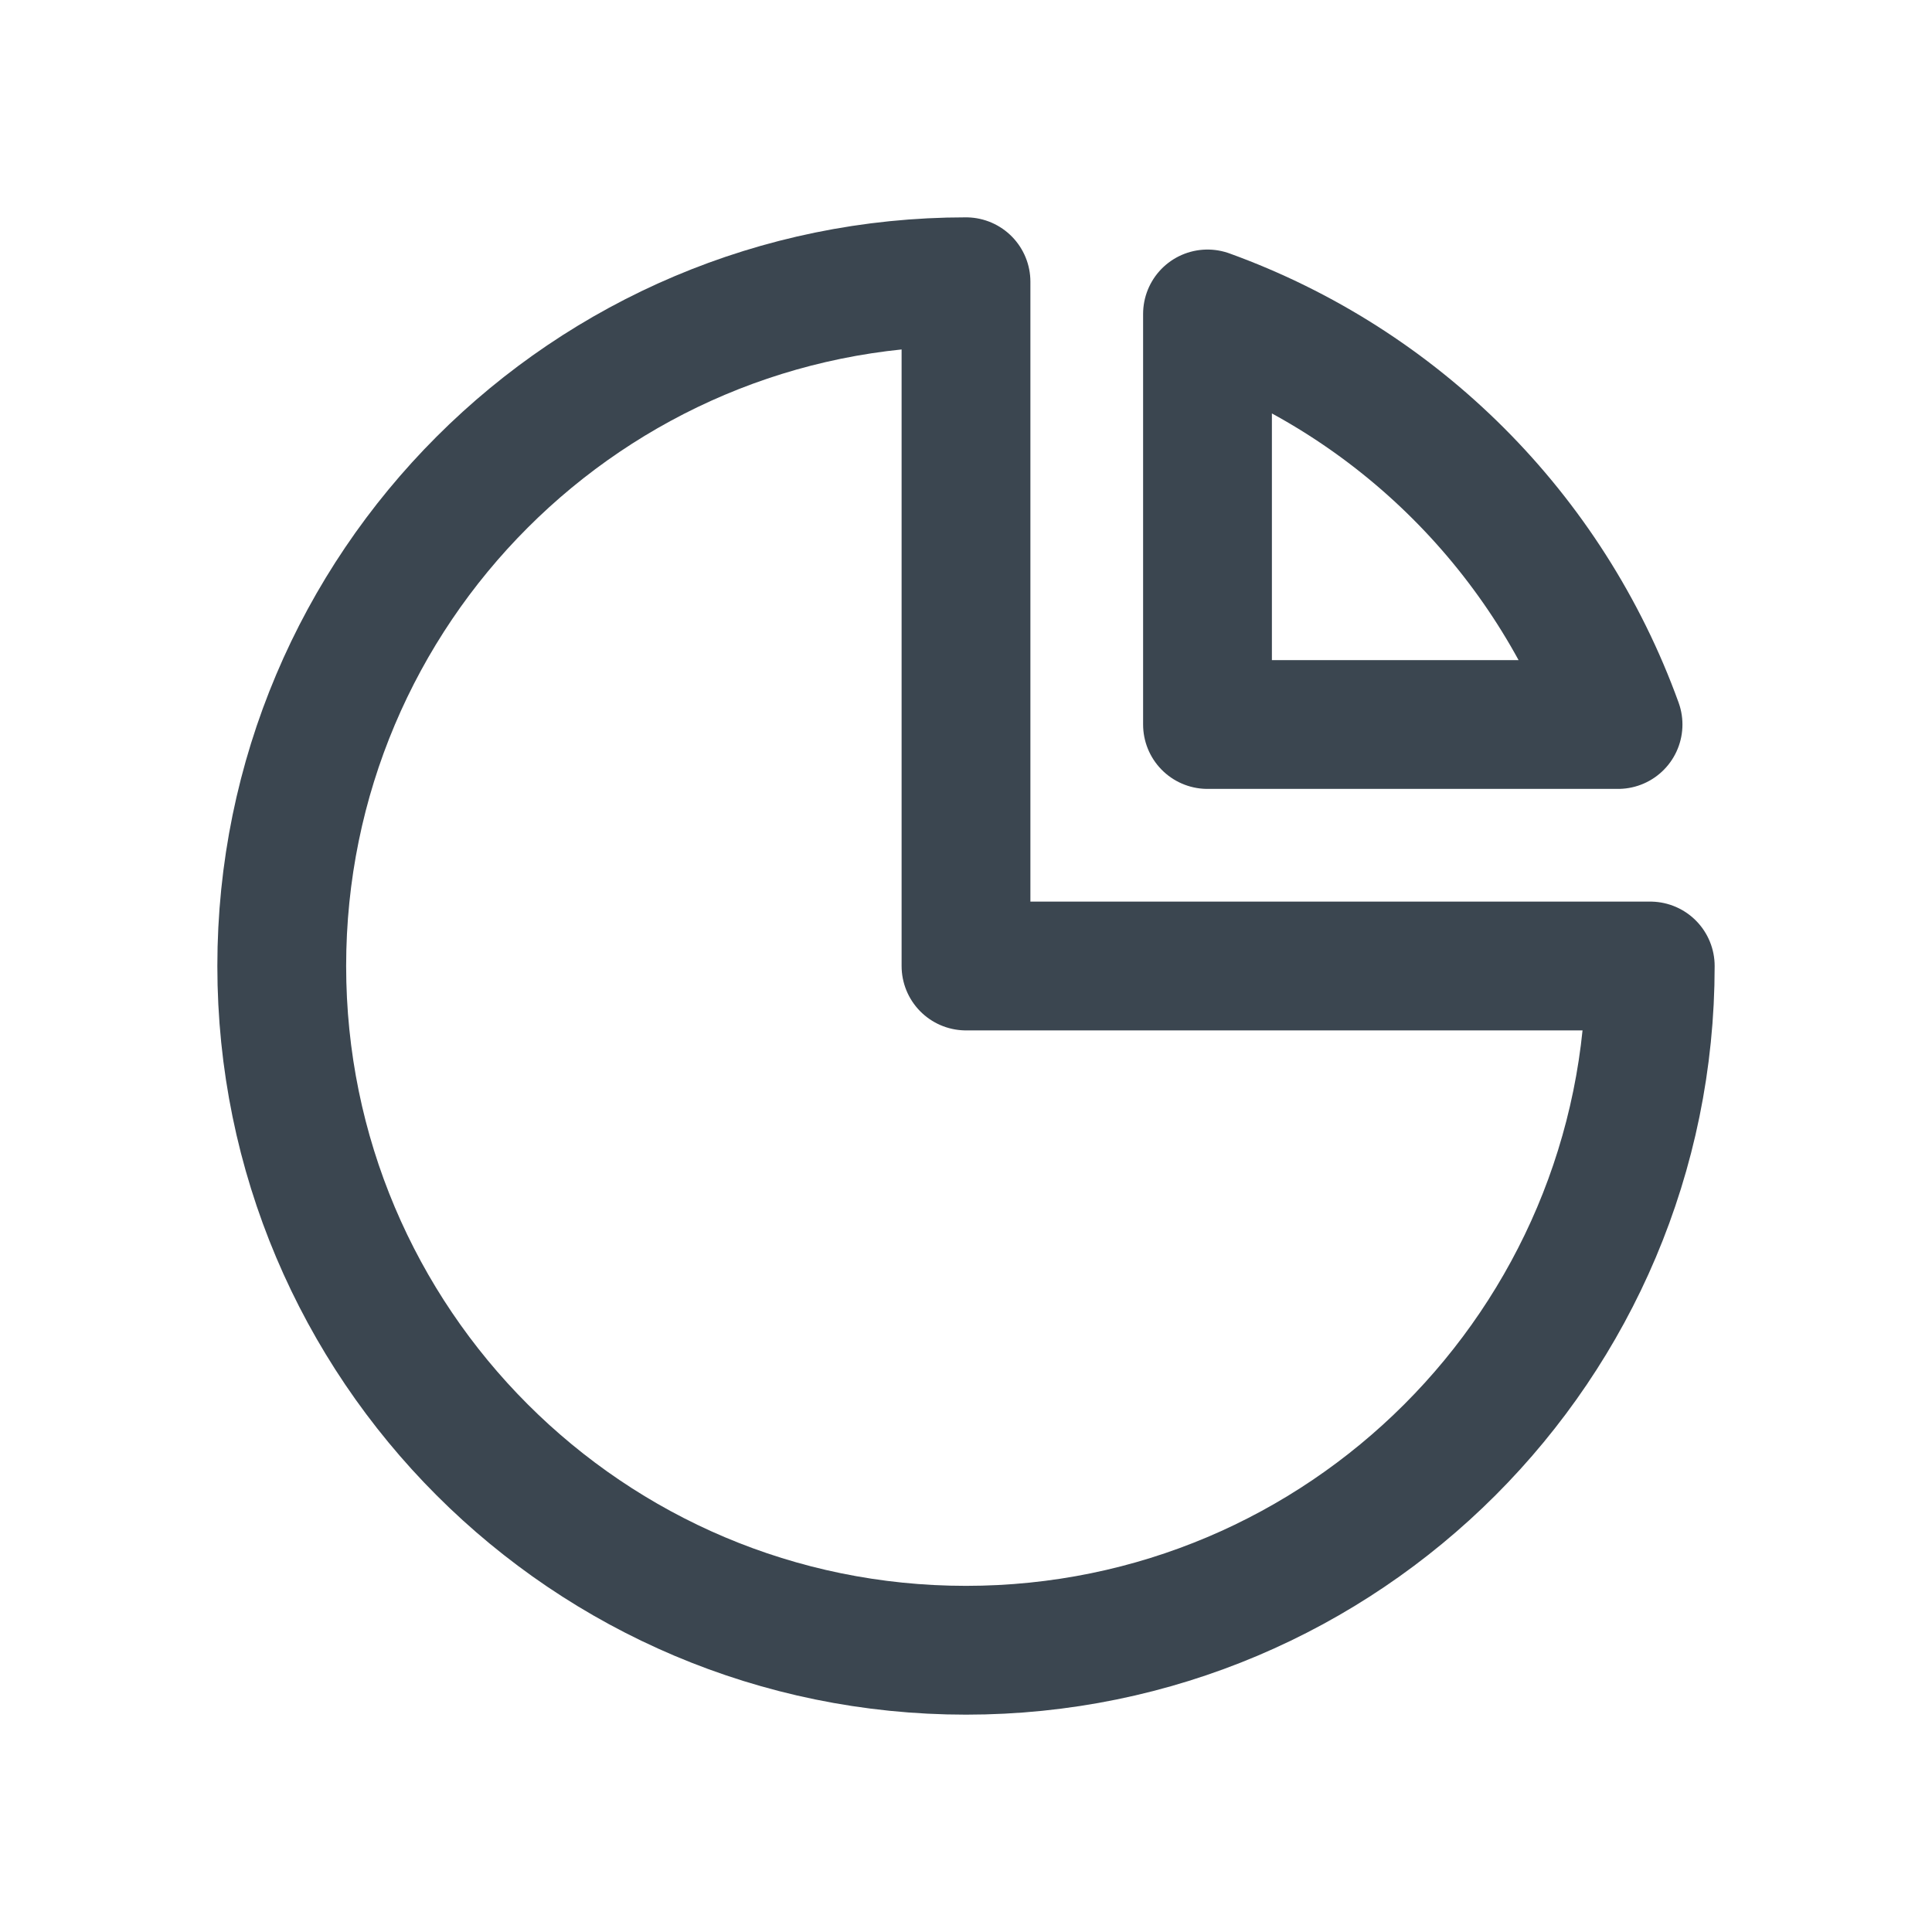
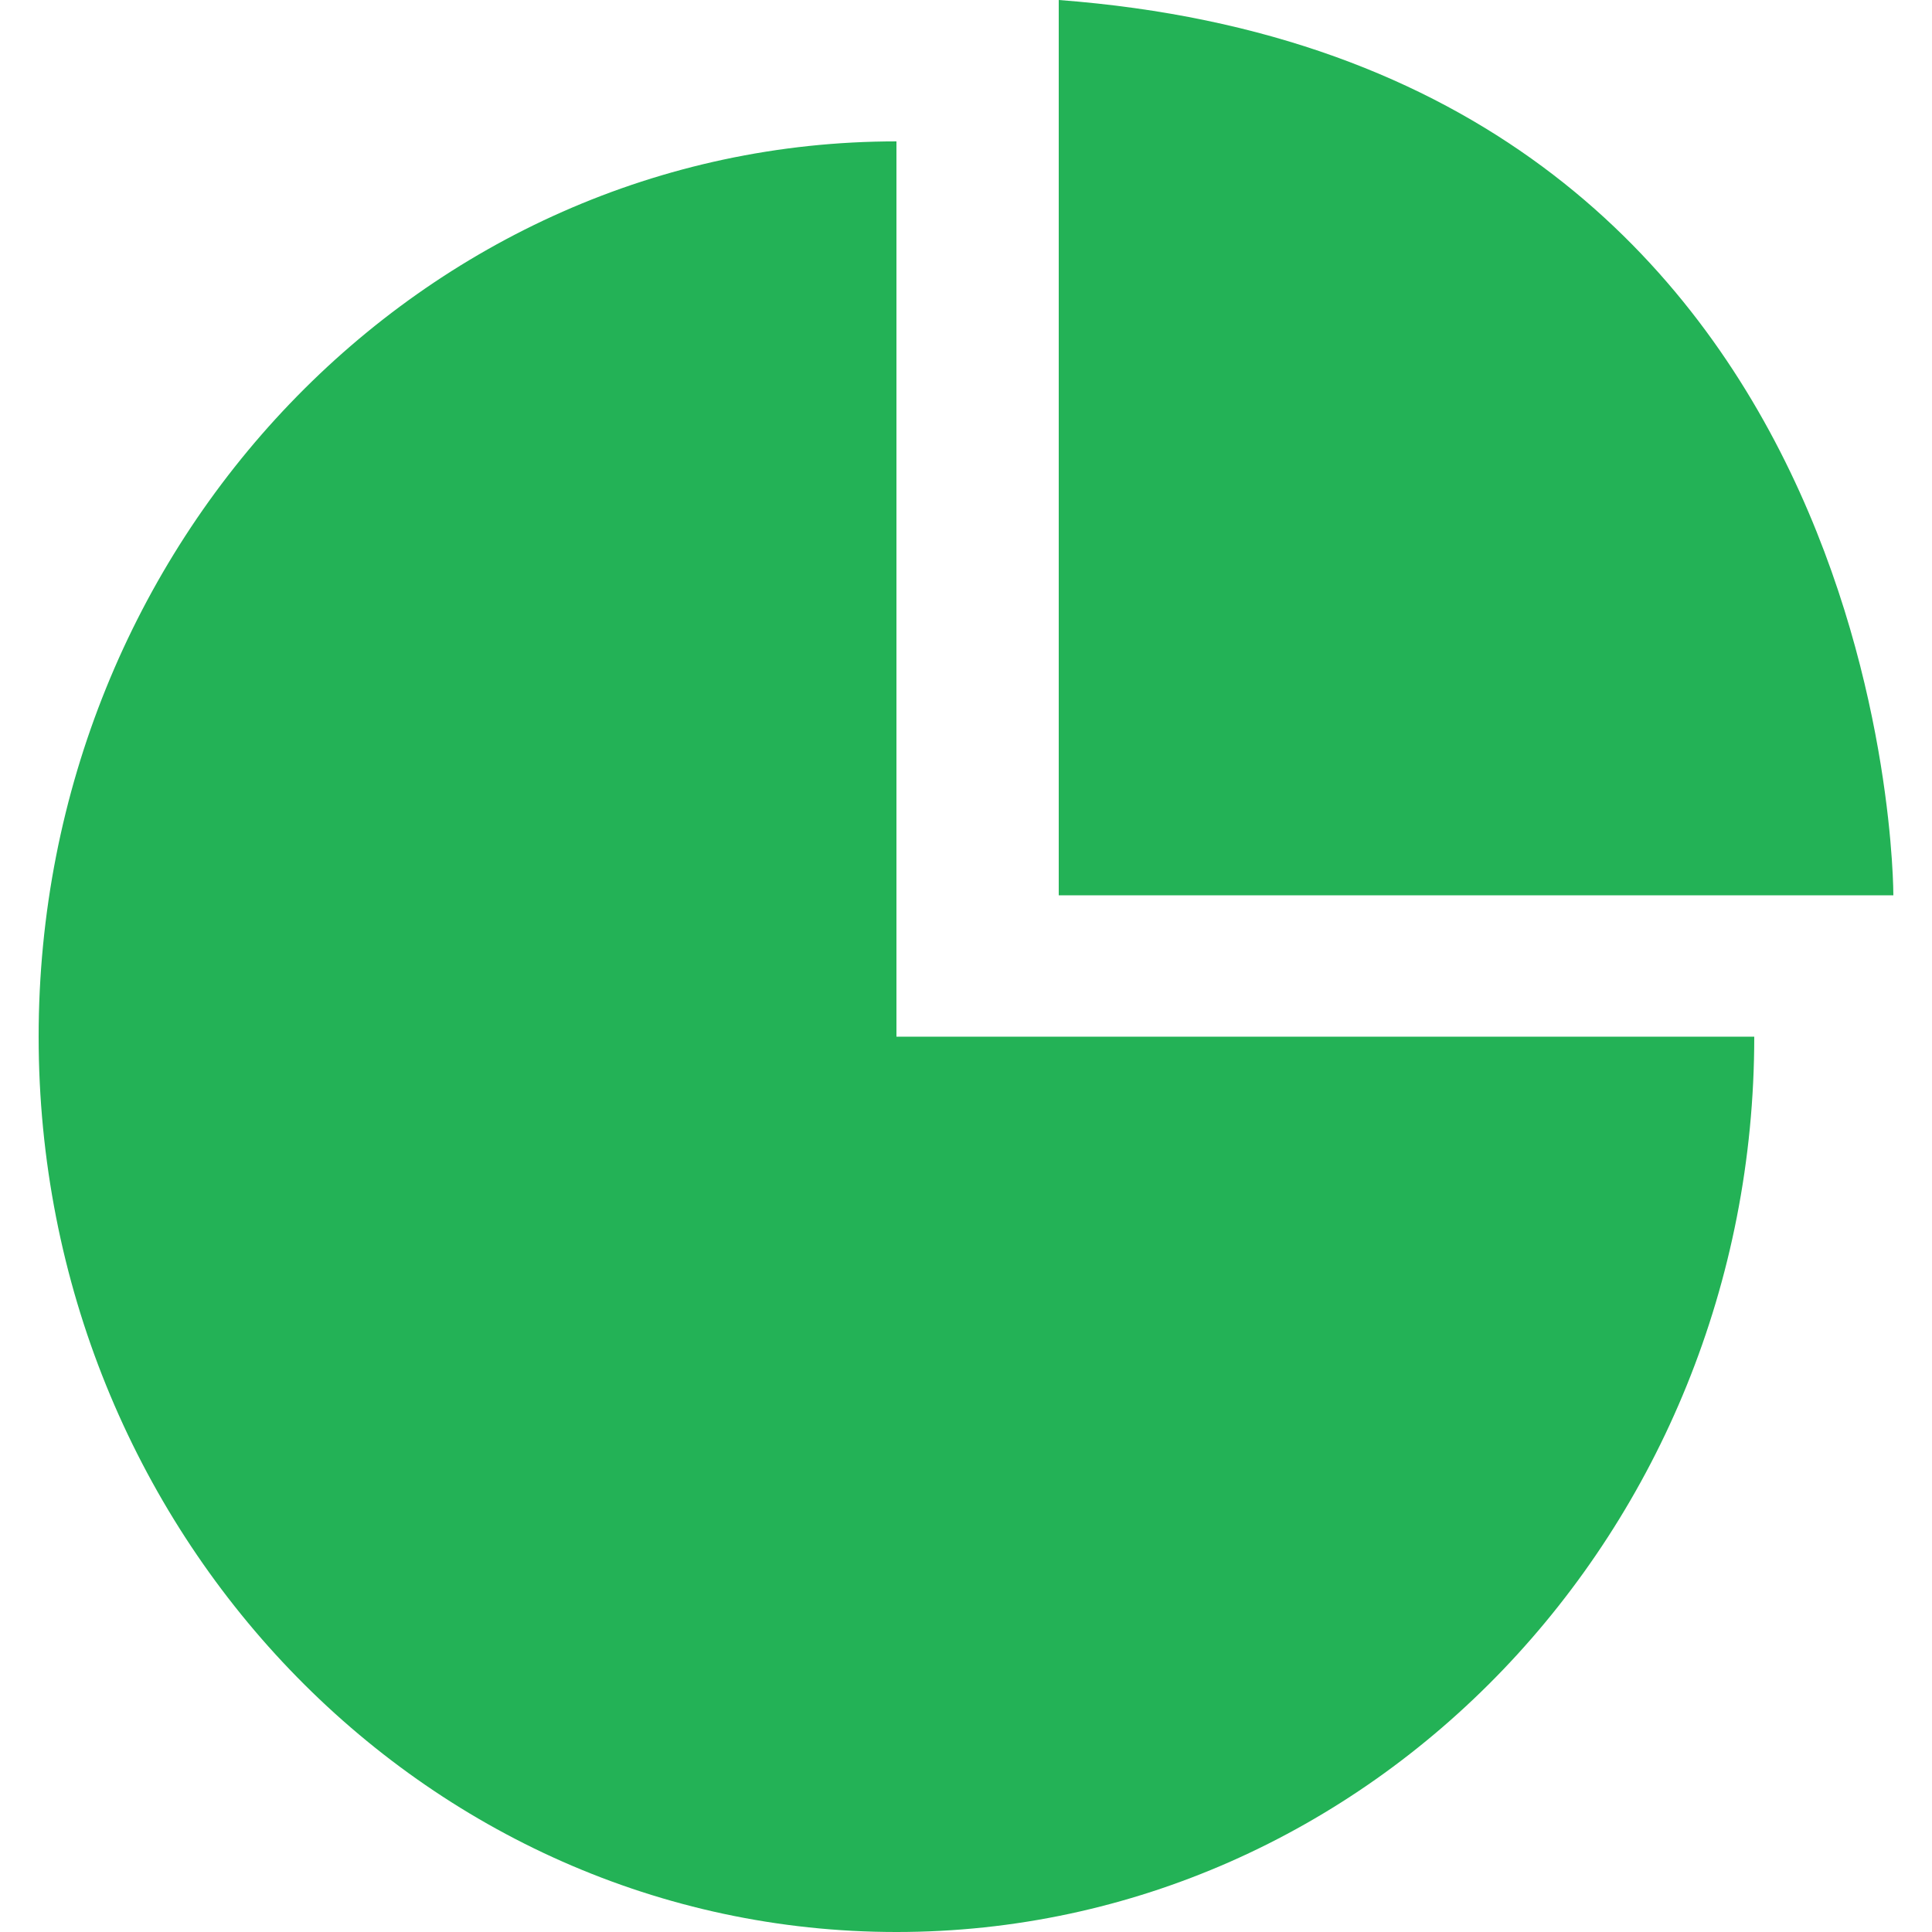
- <svg xmlns="http://www.w3.org/2000/svg" width="48" height="48" viewBox="0 0 24 24" fill="none" stroke="#3B4650" stroke-width="1.6" stroke-linecap="round" stroke-linejoin="round">
-   <path d="M12 3.5a8.5 8.5 0 1 0 8.5 8.5H12z" />
-   <path d="M15 3.9a8.5 8.5 0 0 1 5.1 5.1H15z" />
+ <svg xmlns="http://www.w3.org/2000/svg" t="1763295377599" class="icon" viewBox="0 0 1024 1024" version="1.1" p-id="5353" width="200" height="200">
+   <path d="M561.152 474.534h442.368S1004.905 33.491 561.152 0v474.534z m368.64 74.933c0 262.024-203.535 474.534-454.656 474.534C224.075 1024 20.48 811.55 20.48 549.466s203.595-474.534 454.656-474.534v474.534h454.656z" fill="#23b256" p-id="5354" data-spm-anchor-id="a313x.search_index.0.i2.32633a81t3CaXH" class="selected" />
</svg>
